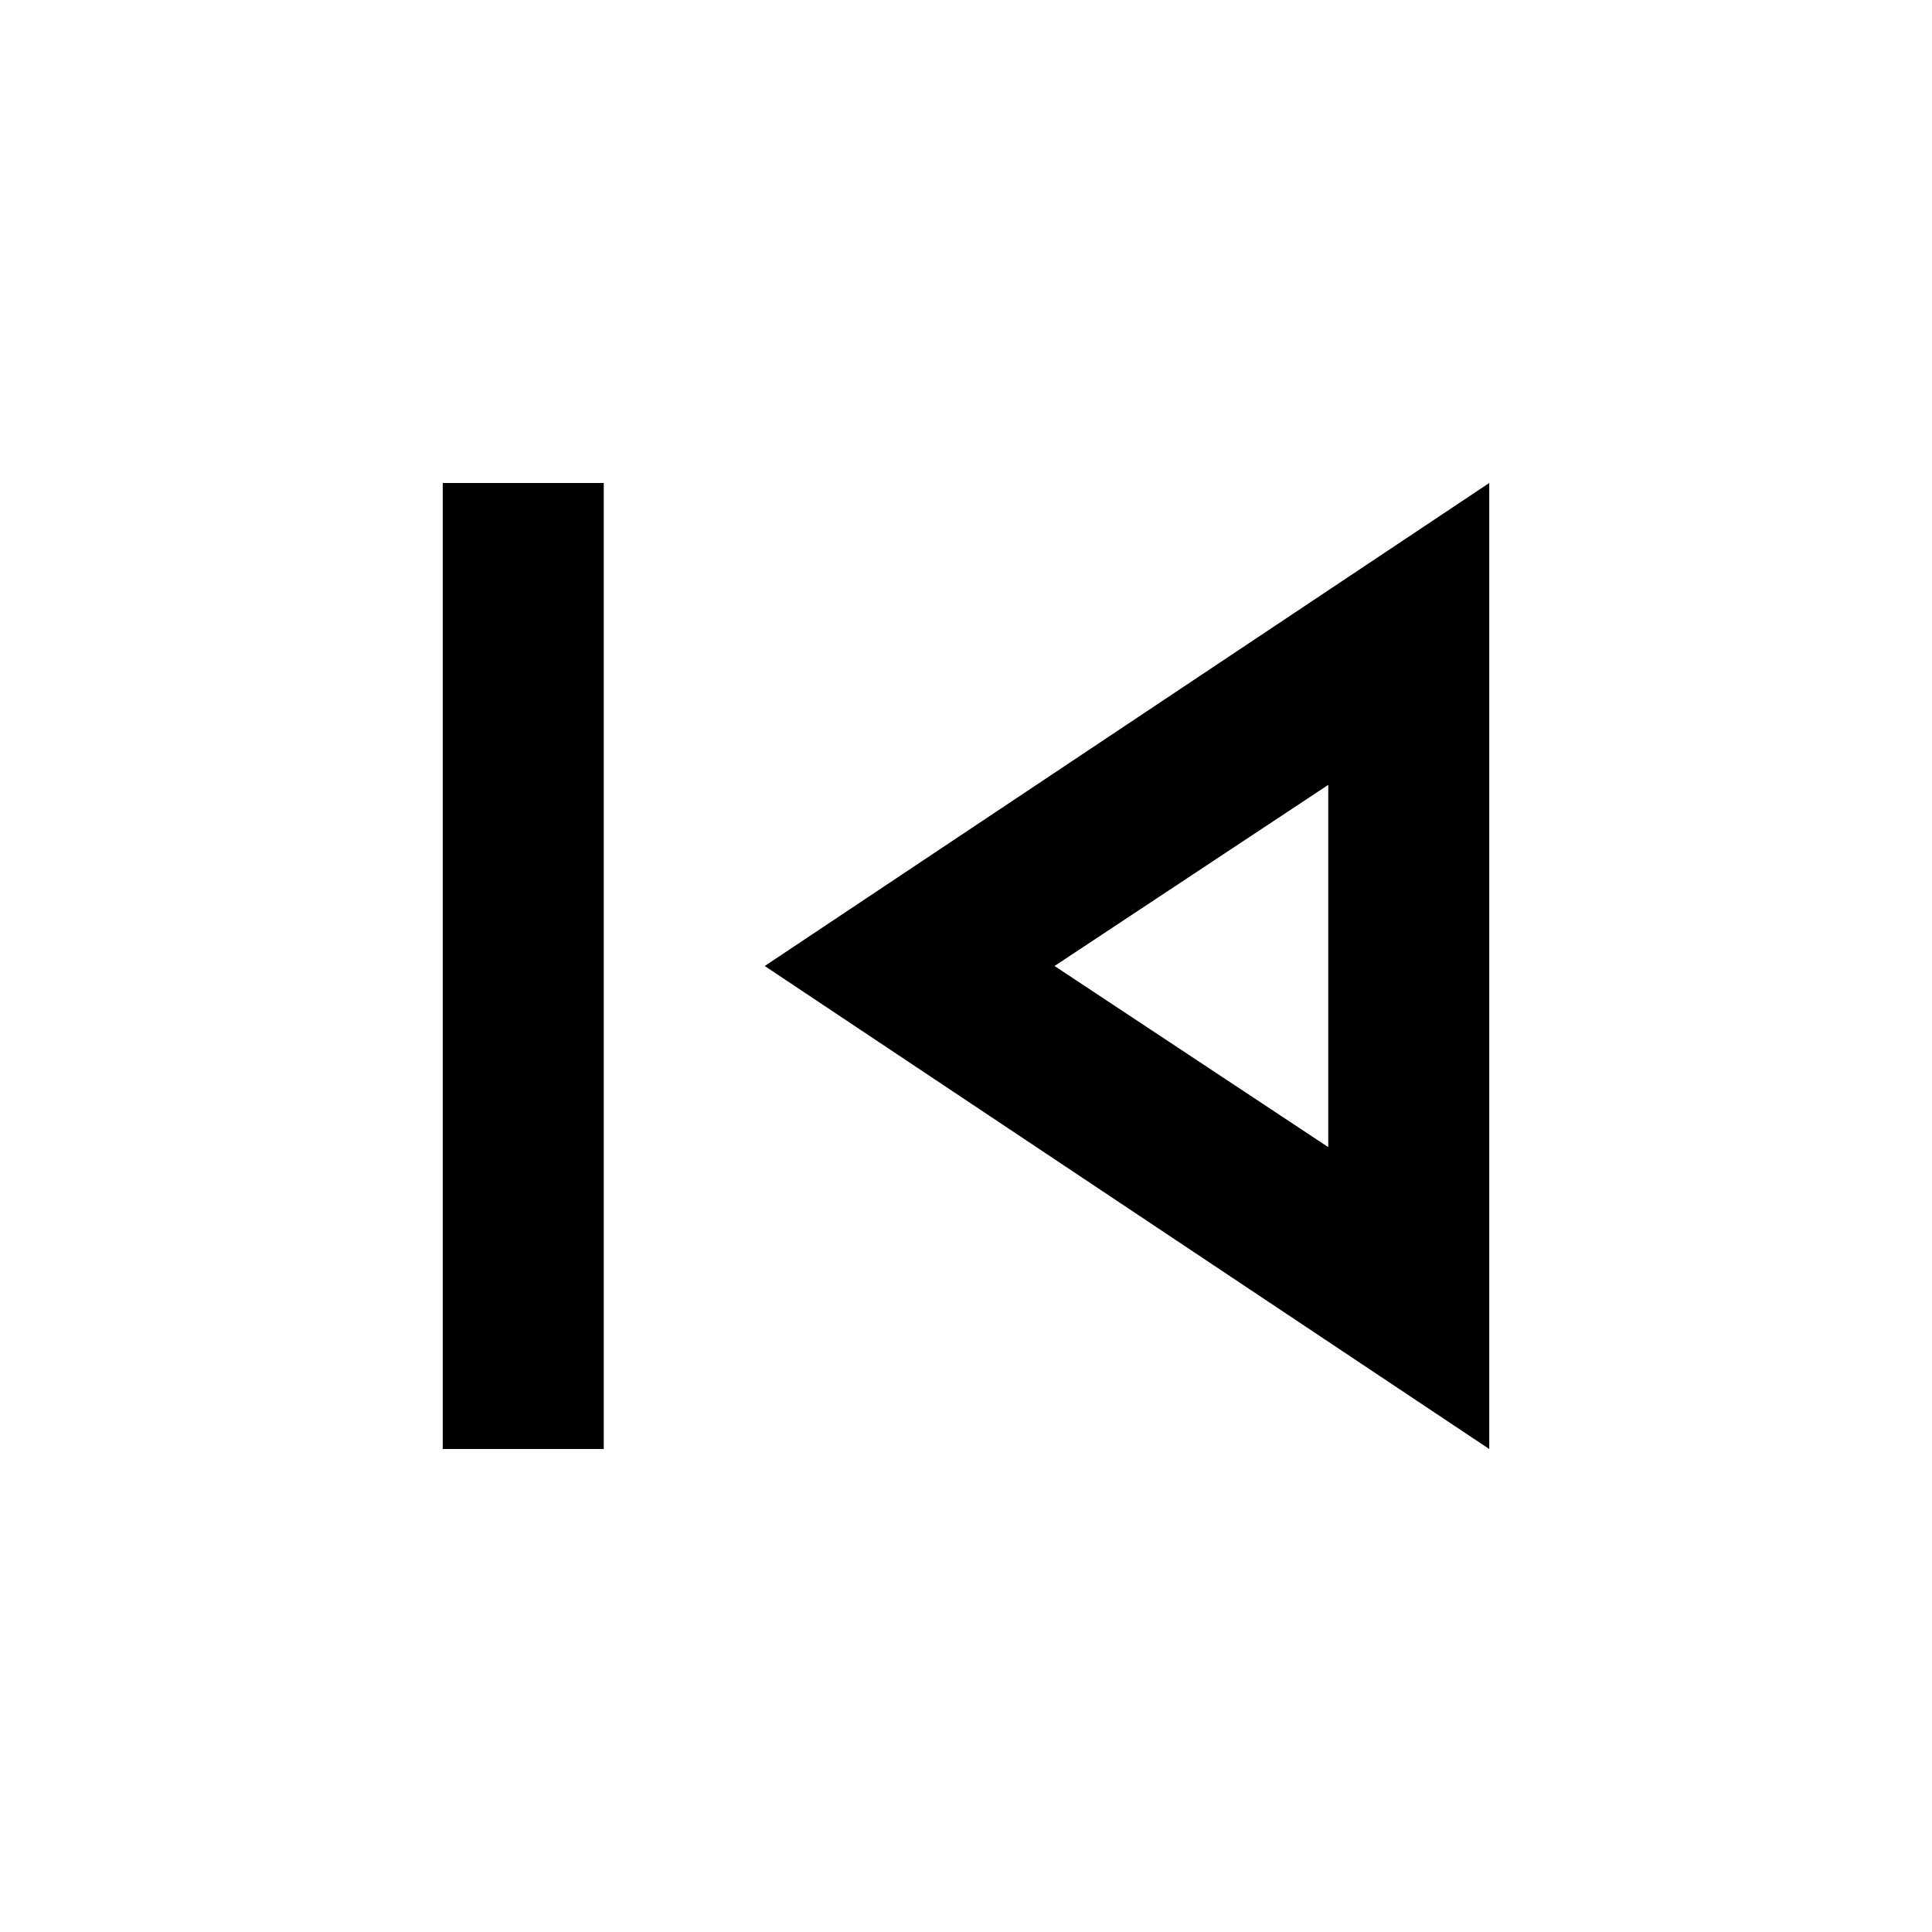
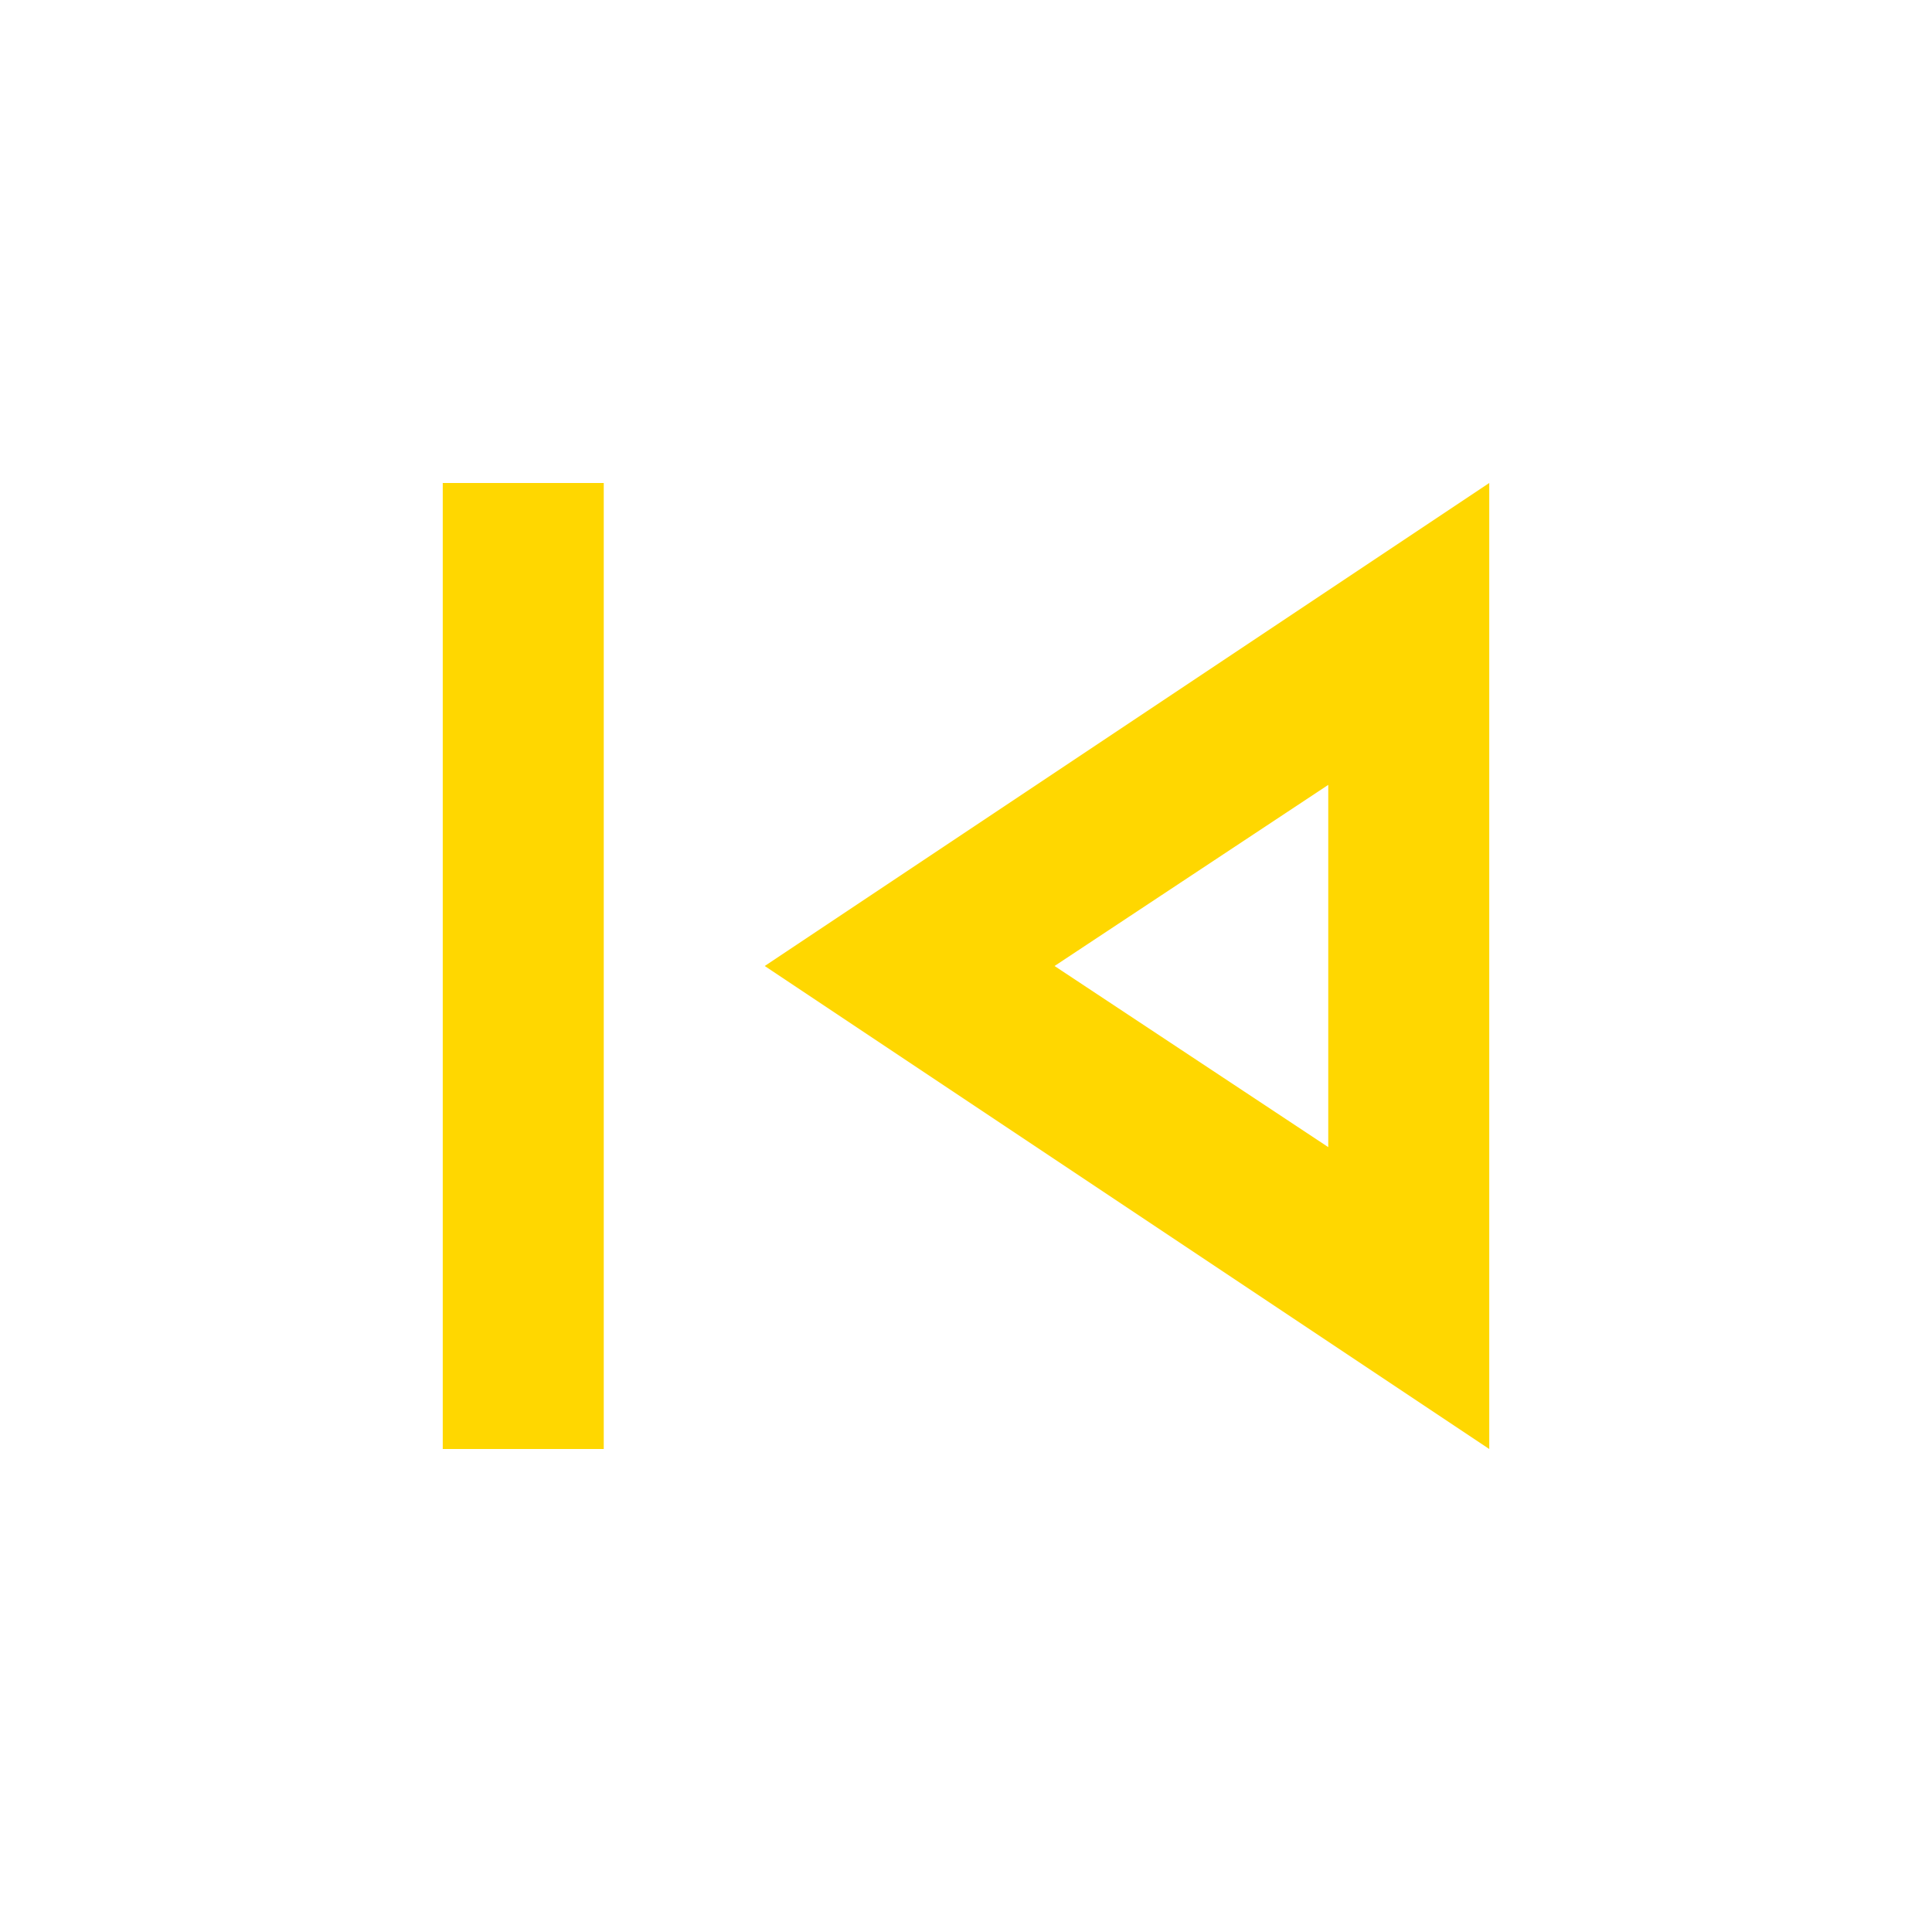
- <svg xmlns="http://www.w3.org/2000/svg" height="24px" viewBox="0 -960 960 960" width="24px" fill="#000">
+ <svg xmlns="http://www.w3.org/2000/svg" height="24px" viewBox="0 -960 960 960" width="24px" fill="gold">
  <path d="M220-240v-480h80v480h-80Zm520 0L380-480l360-240v480Zm-80-240Zm0 90v-180l-136 90 136 90Z" />
</svg>
